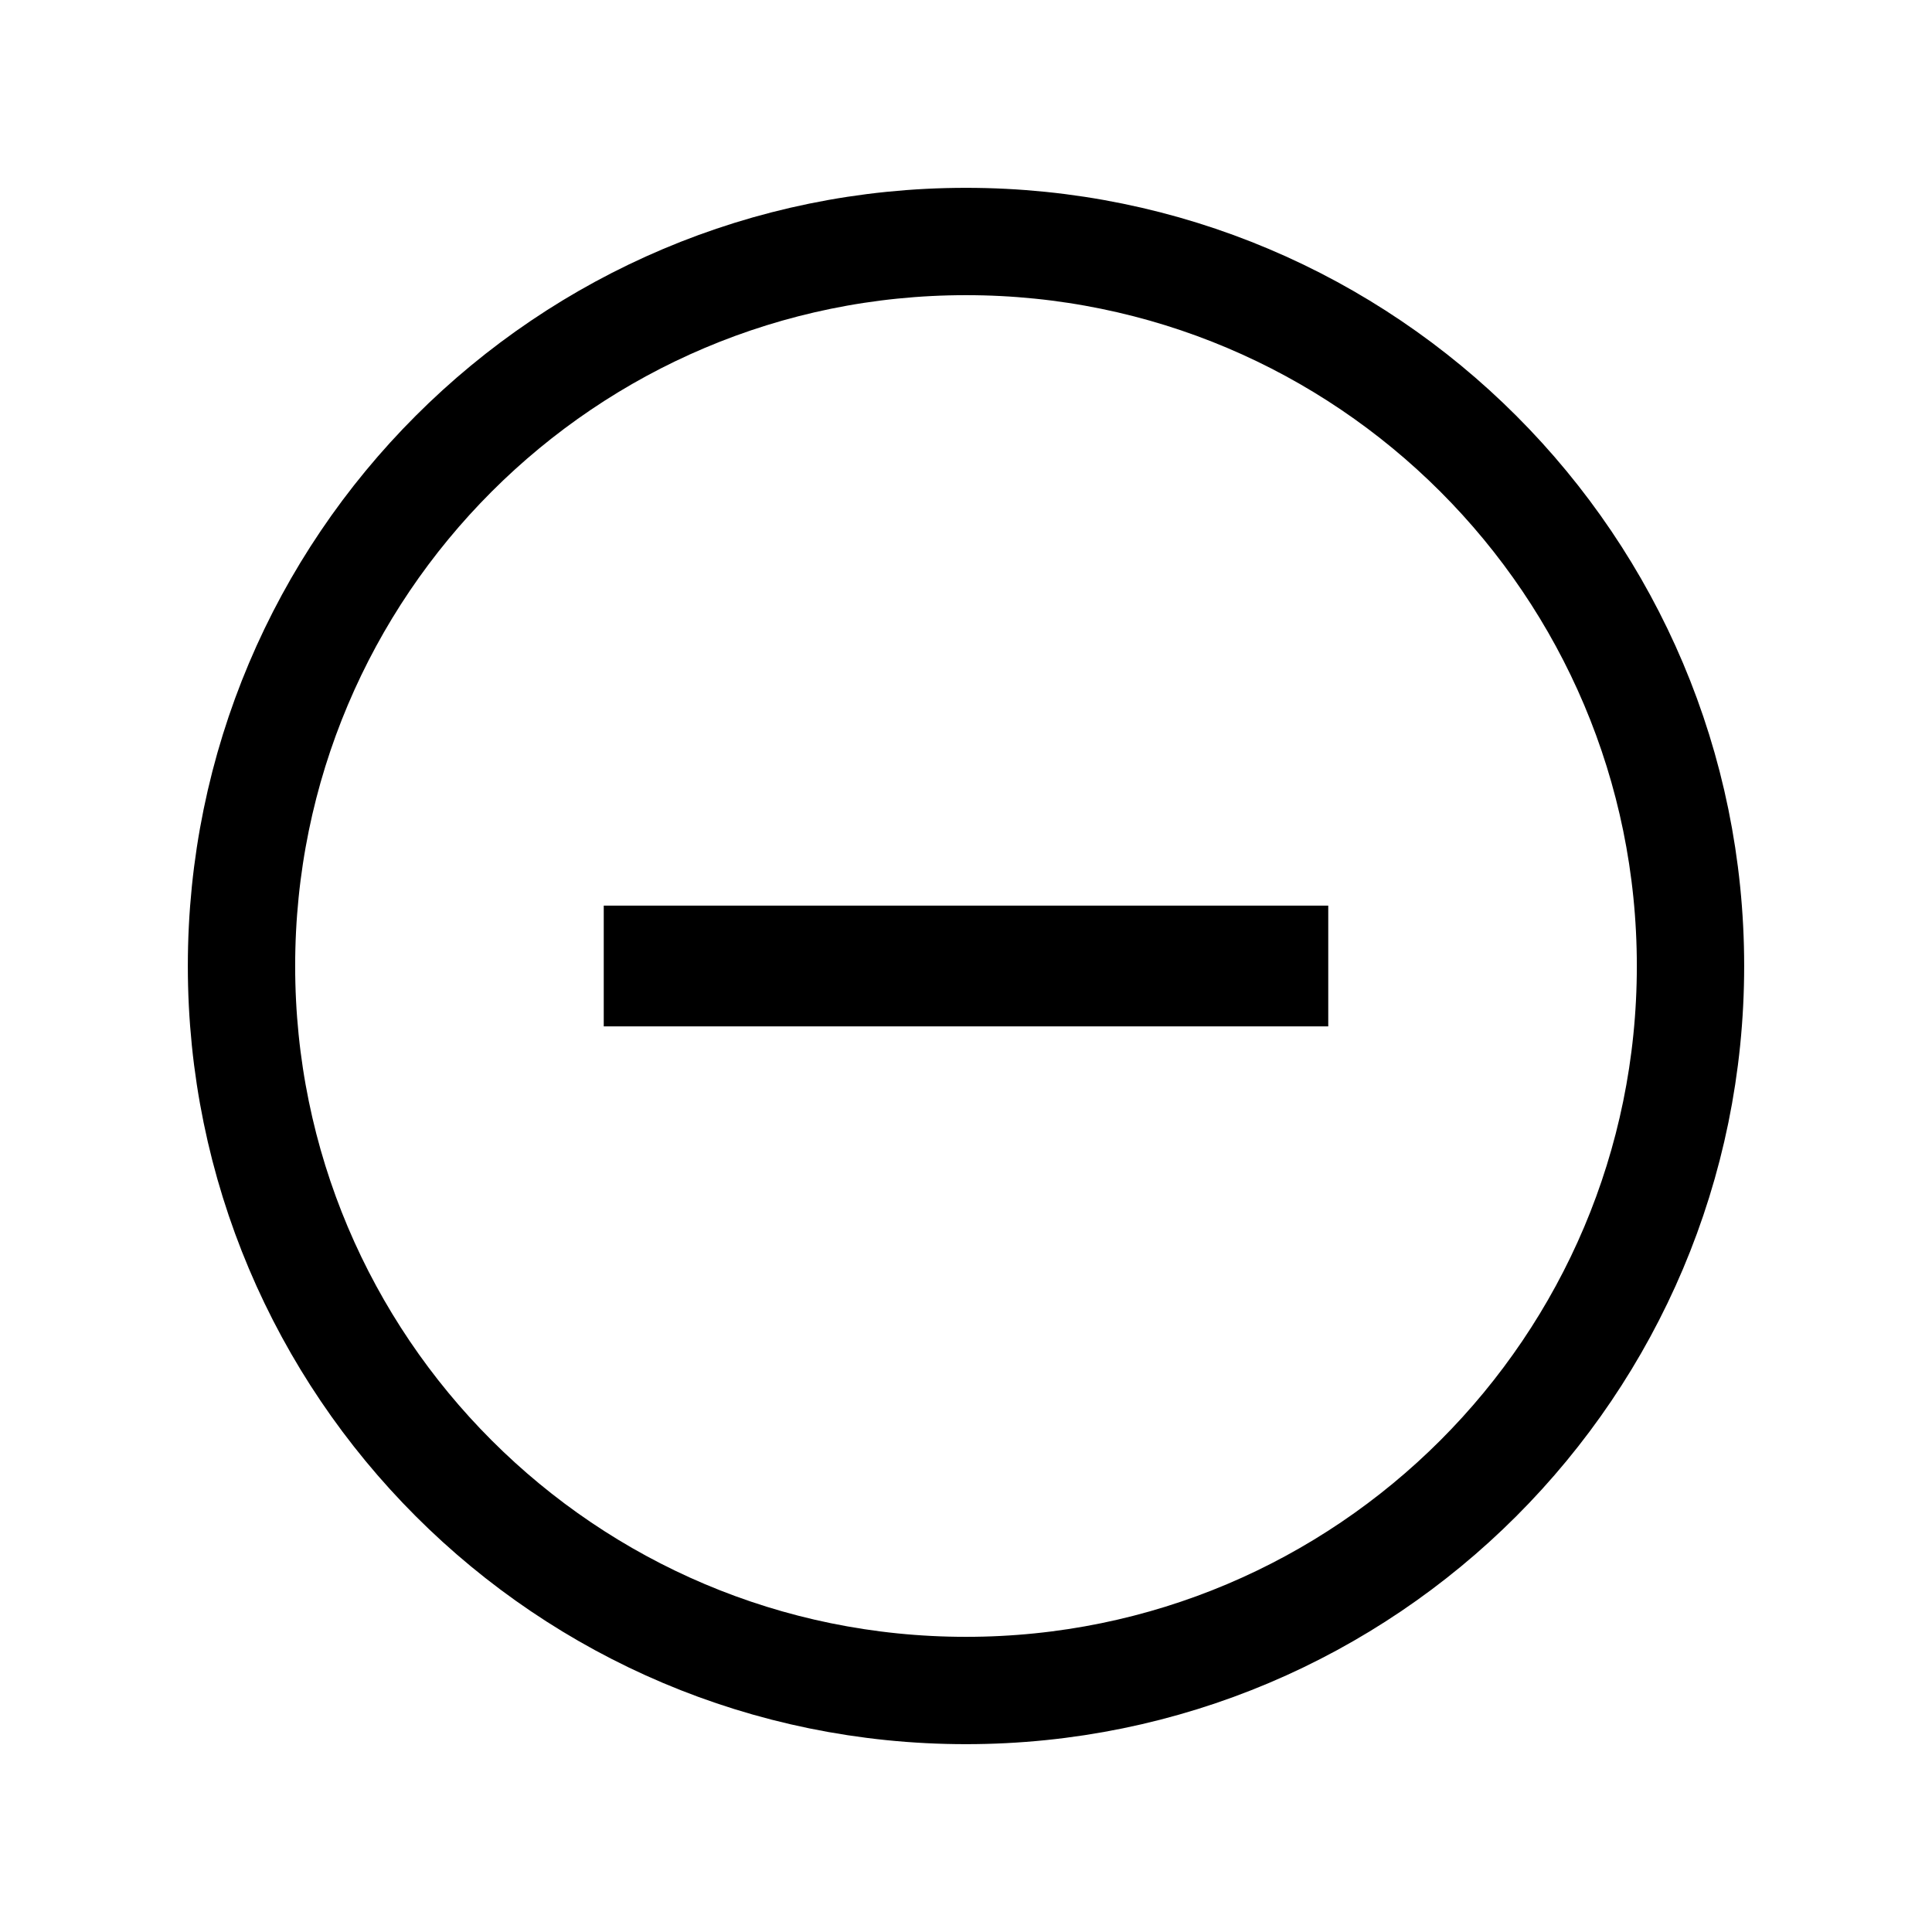
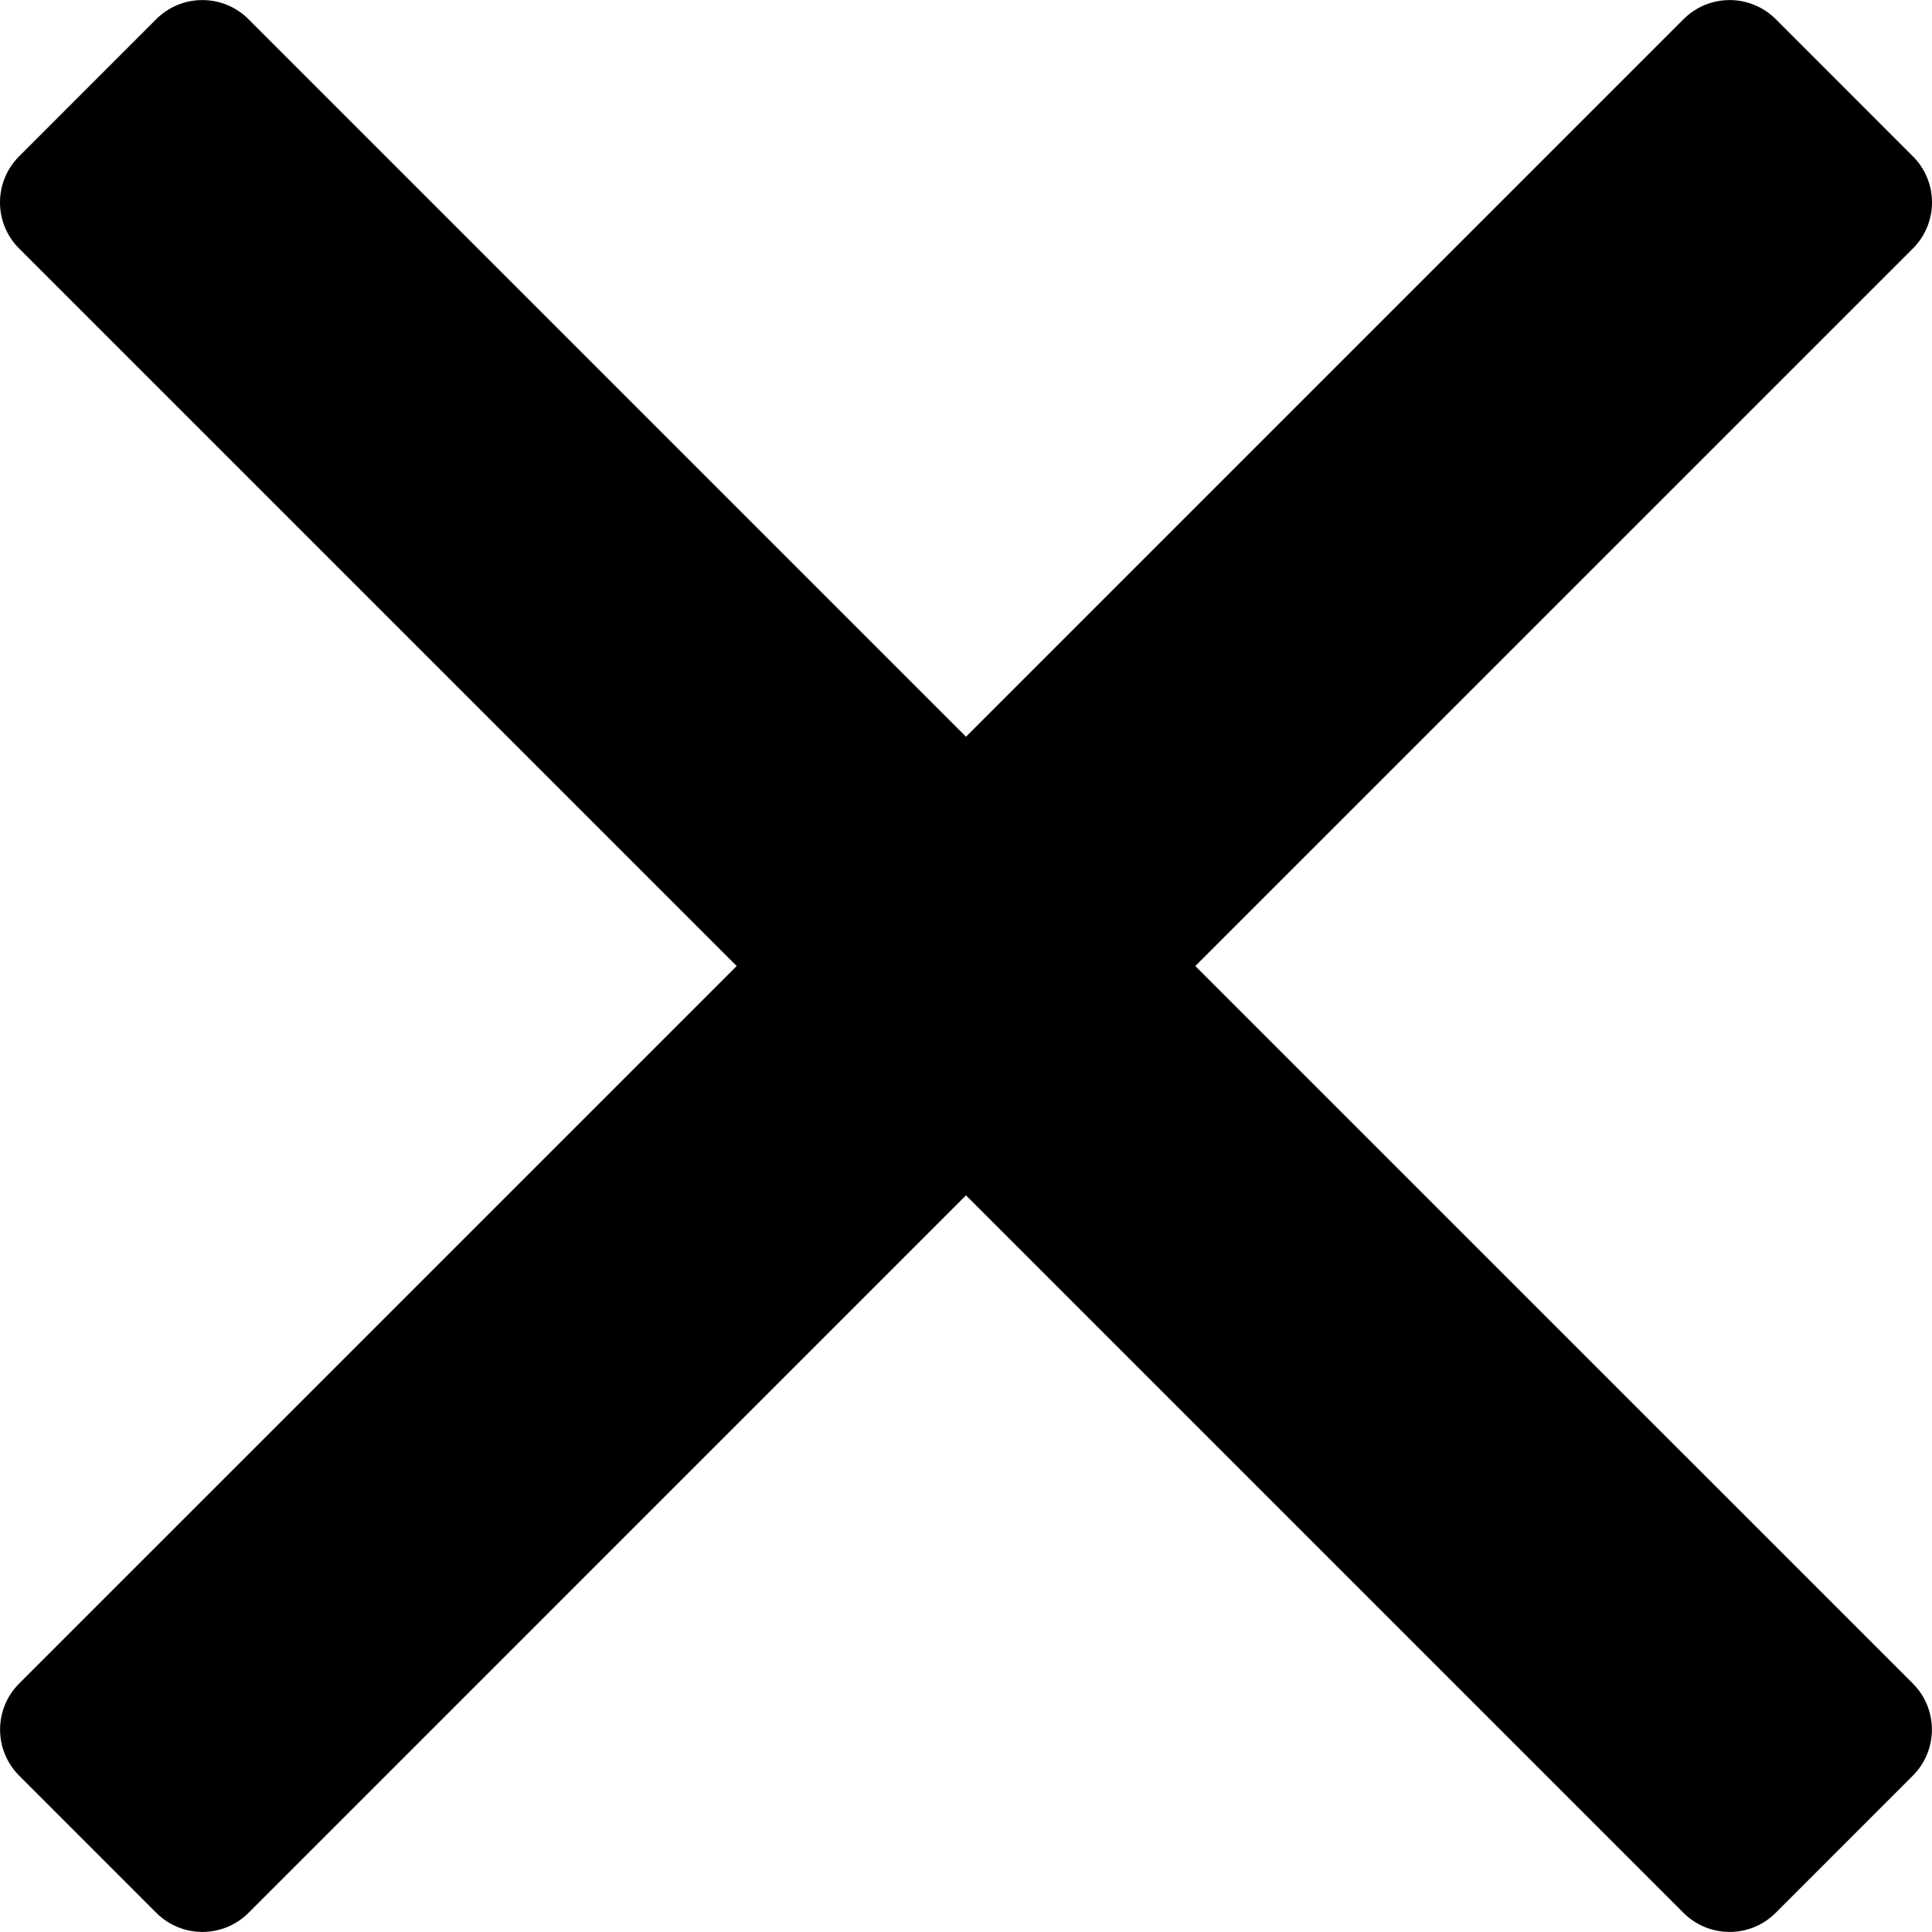
- <svg xmlns="http://www.w3.org/2000/svg" width="36" height="36" viewBox="0 0 36 36" fill="none">
-   <path d="M24.75 16.875H11.25V19.125H24.75V16.875Z" fill="black" />
-   <path d="M18 31.5C25.456 31.5 31.5 25.456 31.5 18C31.5 10.544 25.456 4.5 18 4.5C10.544 4.5 4.5 10.544 4.5 18C4.5 25.456 10.544 31.5 18 31.5Z" stroke="black" stroke-width="2" stroke-miterlimit="10" />
+ <svg xmlns="http://www.w3.org/2000/svg" fill="#000000" height="800px" width="800px" version="1.1" id="Capa_1" viewBox="0 0 460.775 460.775" xml:space="preserve">
+   <path d="M285.08,230.397L456.218,59.27c6.076-6.077,6.076-15.911,0-21.986L423.511,4.565c-2.913-2.911-6.866-4.55-10.992-4.55  c-4.127,0-8.08,1.639-10.993,4.55l-171.138,171.14L59.25,4.565c-2.913-2.911-6.866-4.55-10.993-4.55  c-4.126,0-8.08,1.639-10.992,4.55L4.558,37.284c-6.077,6.075-6.077,15.909,0,21.986l171.138,171.128L4.575,401.505  c-6.074,6.077-6.074,15.911,0,21.986l32.709,32.719c2.911,2.911,6.865,4.55,10.992,4.55c4.127,0,8.08-1.639,10.994-4.55  l171.117-171.12l171.118,171.12c2.913,2.911,6.866,4.55,10.993,4.55c4.128,0,8.081-1.639,10.992-4.55l32.709-32.719  c6.074-6.075,6.074-15.909,0-21.986L285.08,230.397z" />
</svg>
